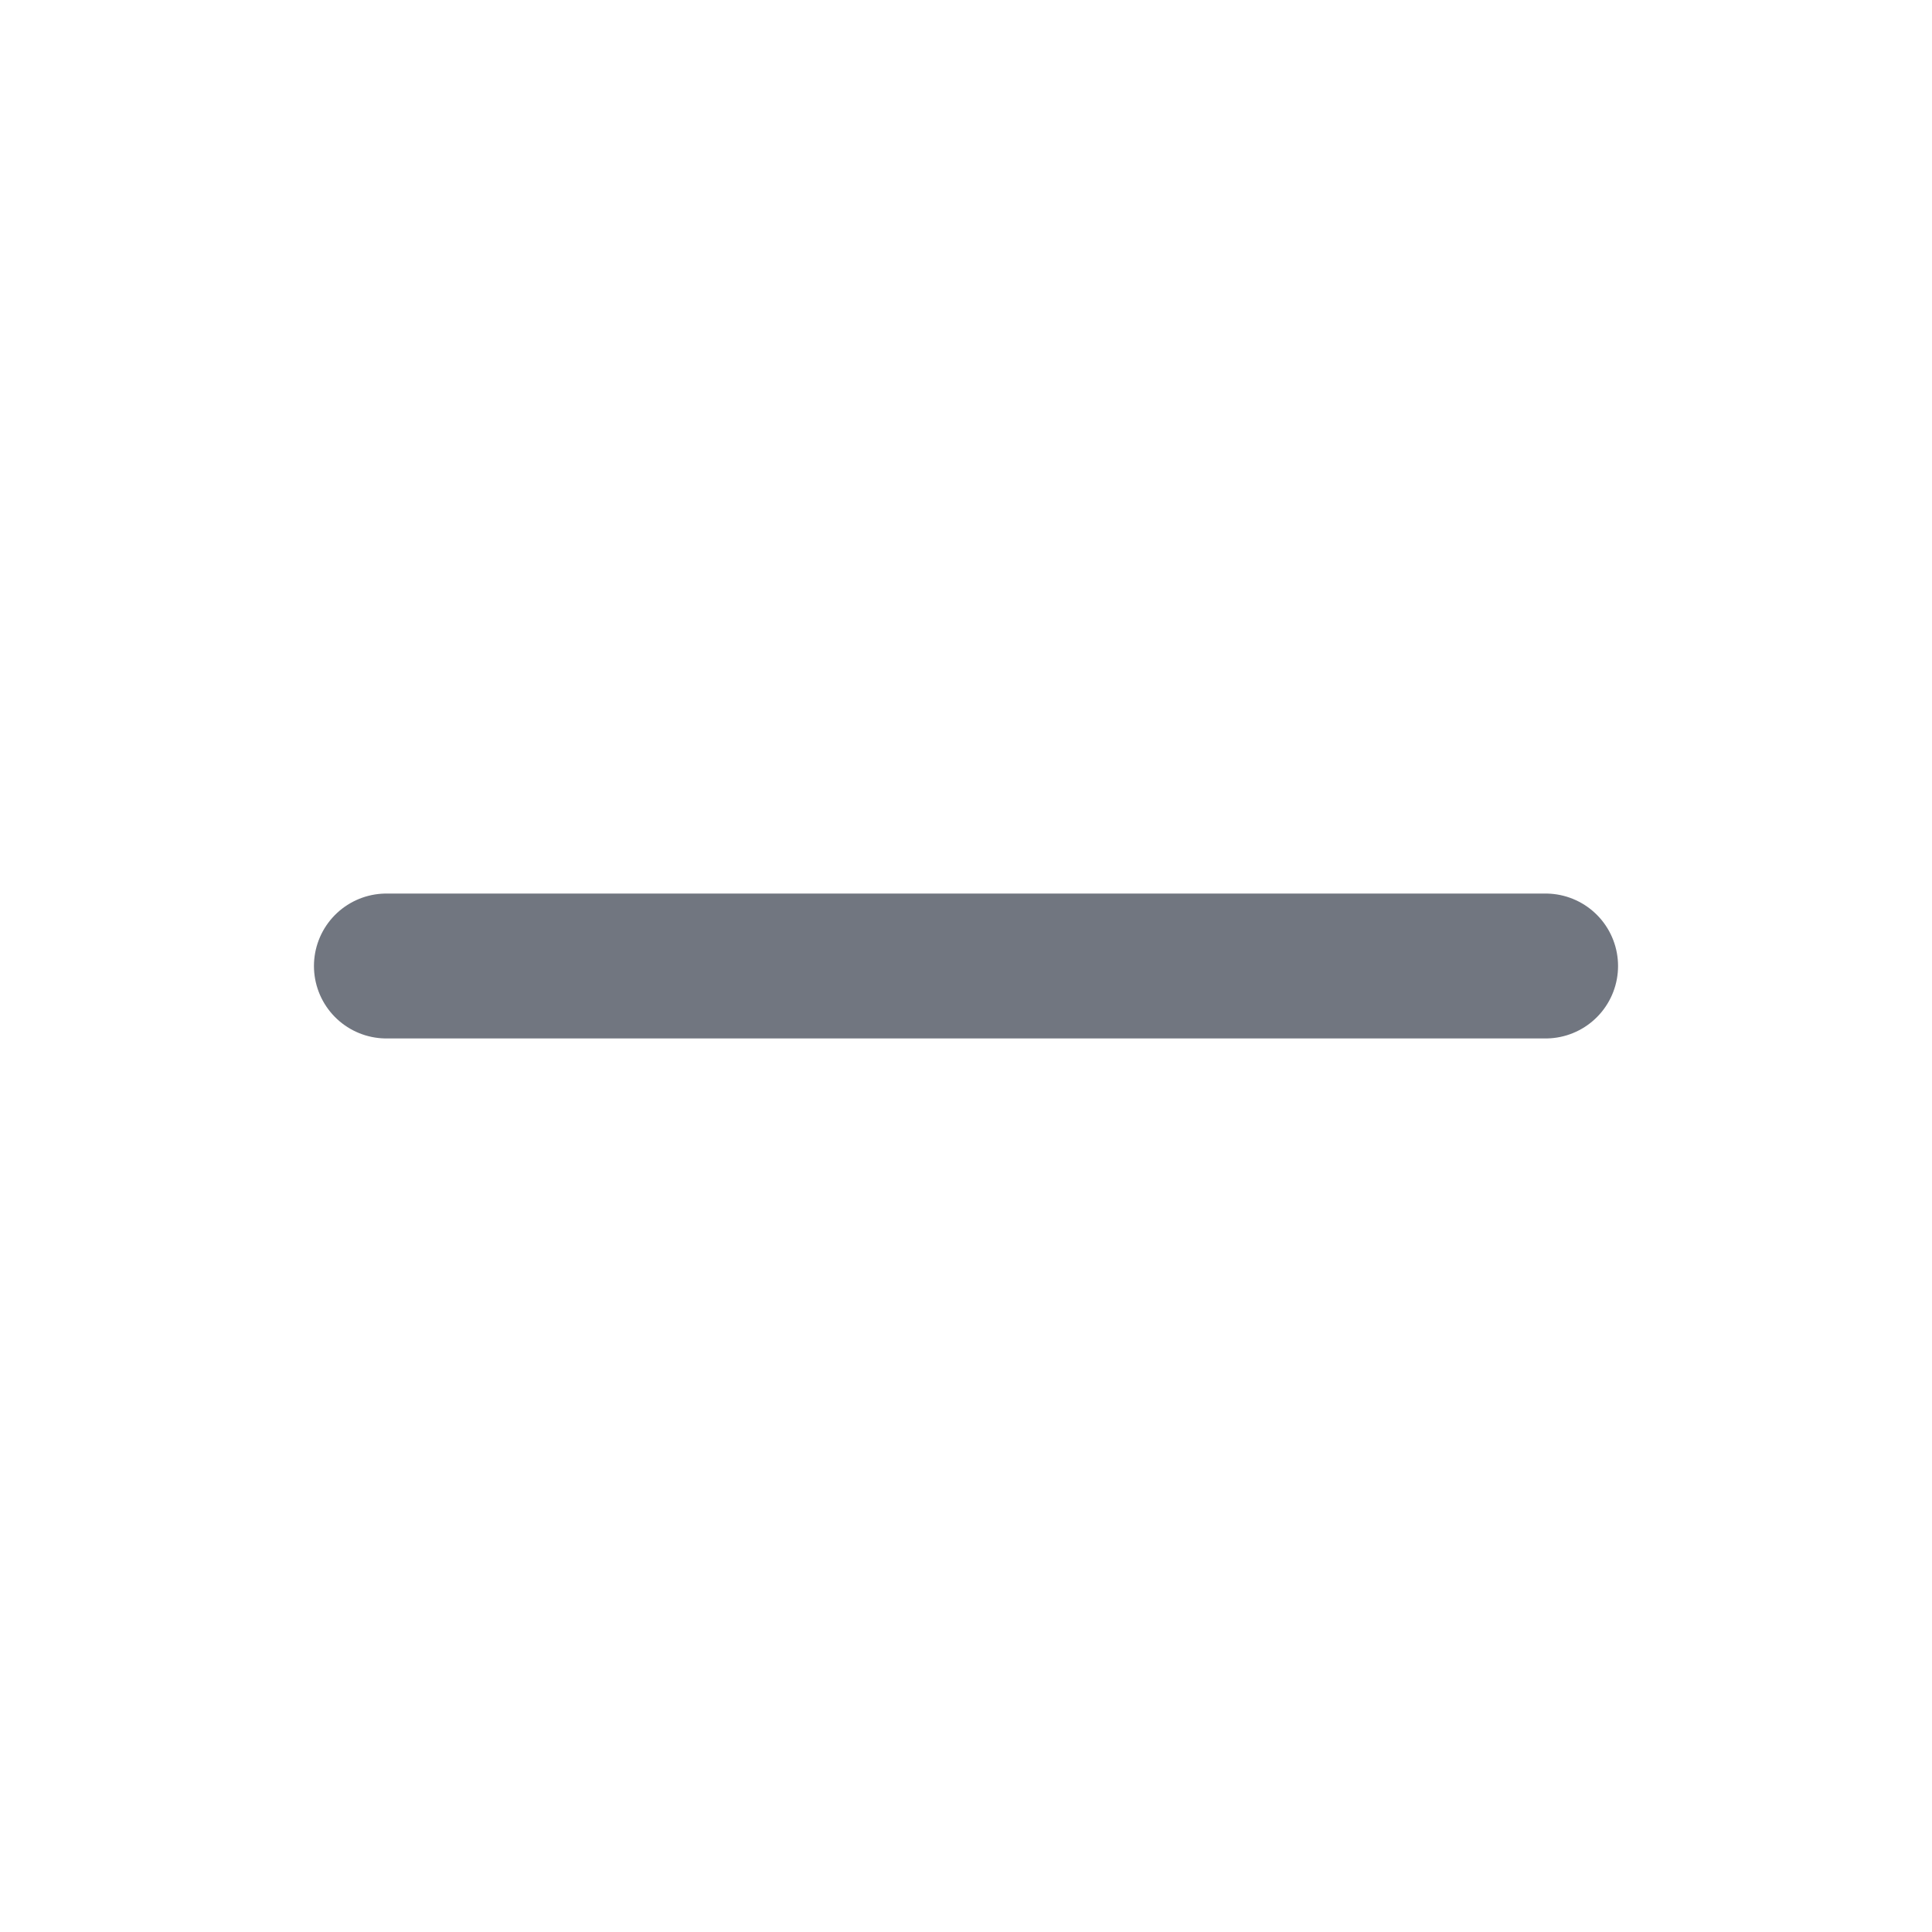
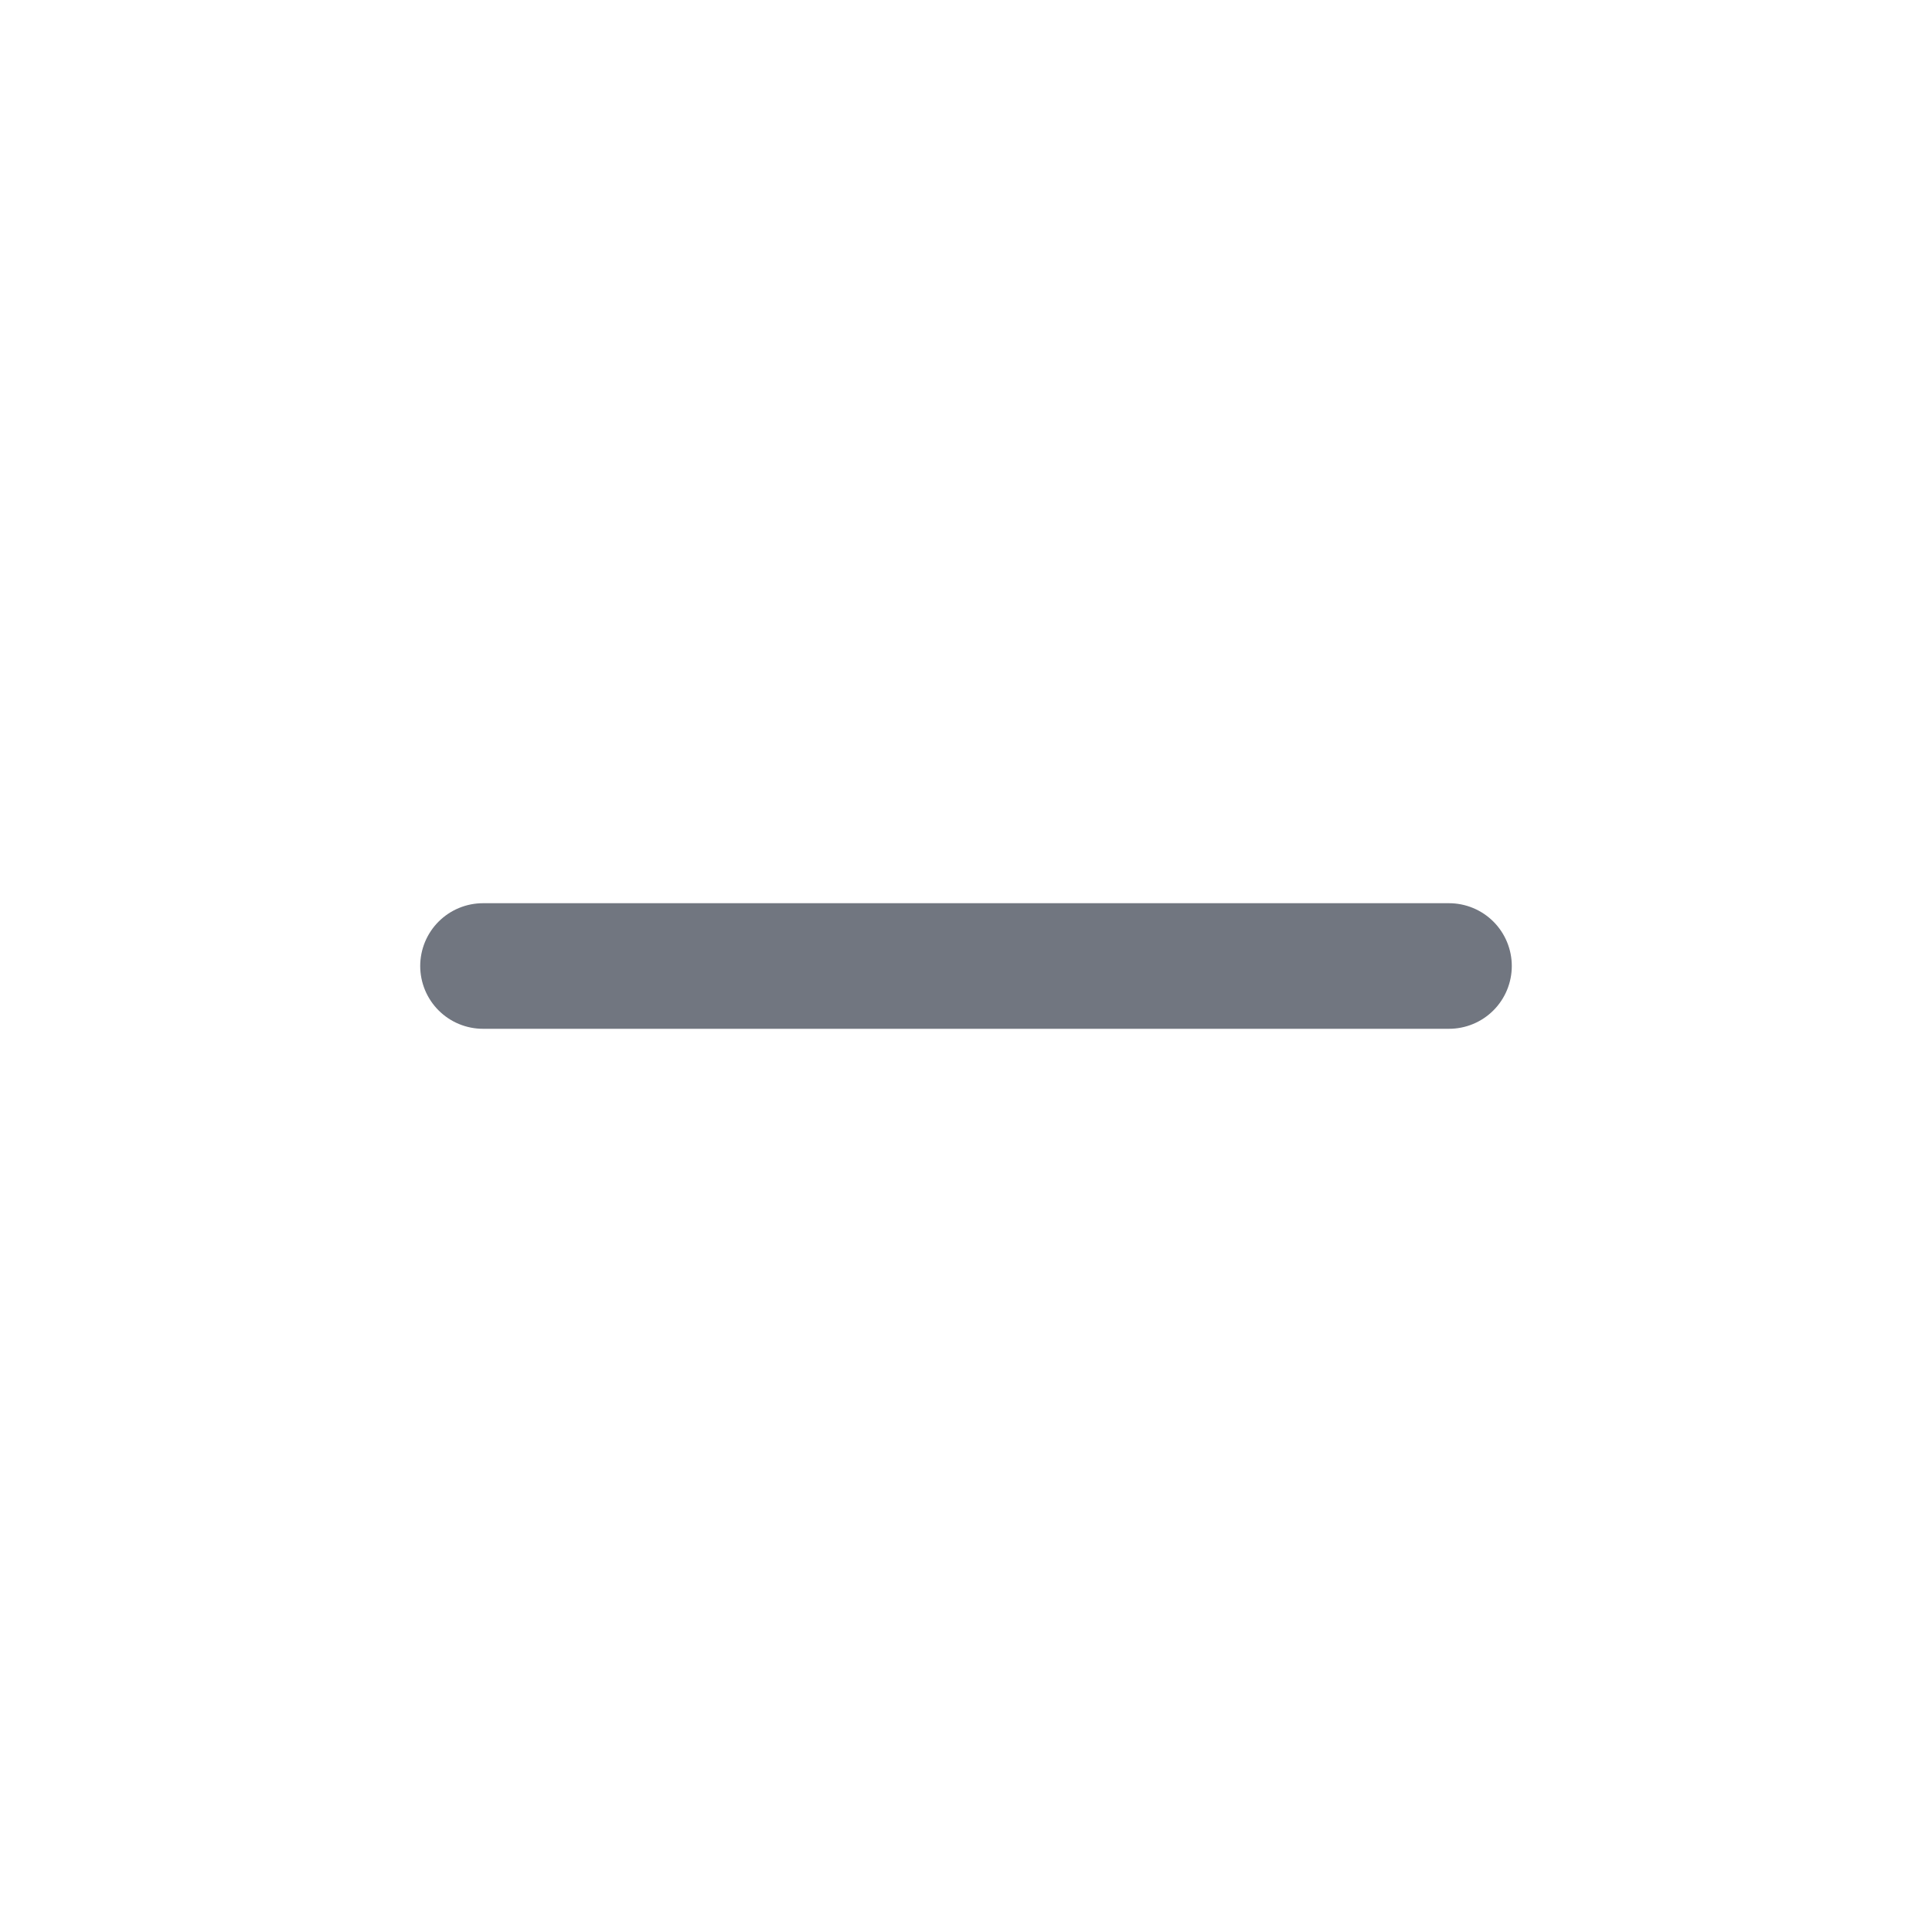
<svg xmlns="http://www.w3.org/2000/svg" width="20" height="20" viewBox="0 0 20 20" fill="none">
-   <path d="M16 10H4" stroke="#717680" stroke-width="1.5" stroke-linecap="round" stroke-linejoin="round" />
+   <path d="M15 10H5" stroke-width="1.3" stroke-linecap="round" stroke-linejoin="round" stroke="#717680" />
</svg>
